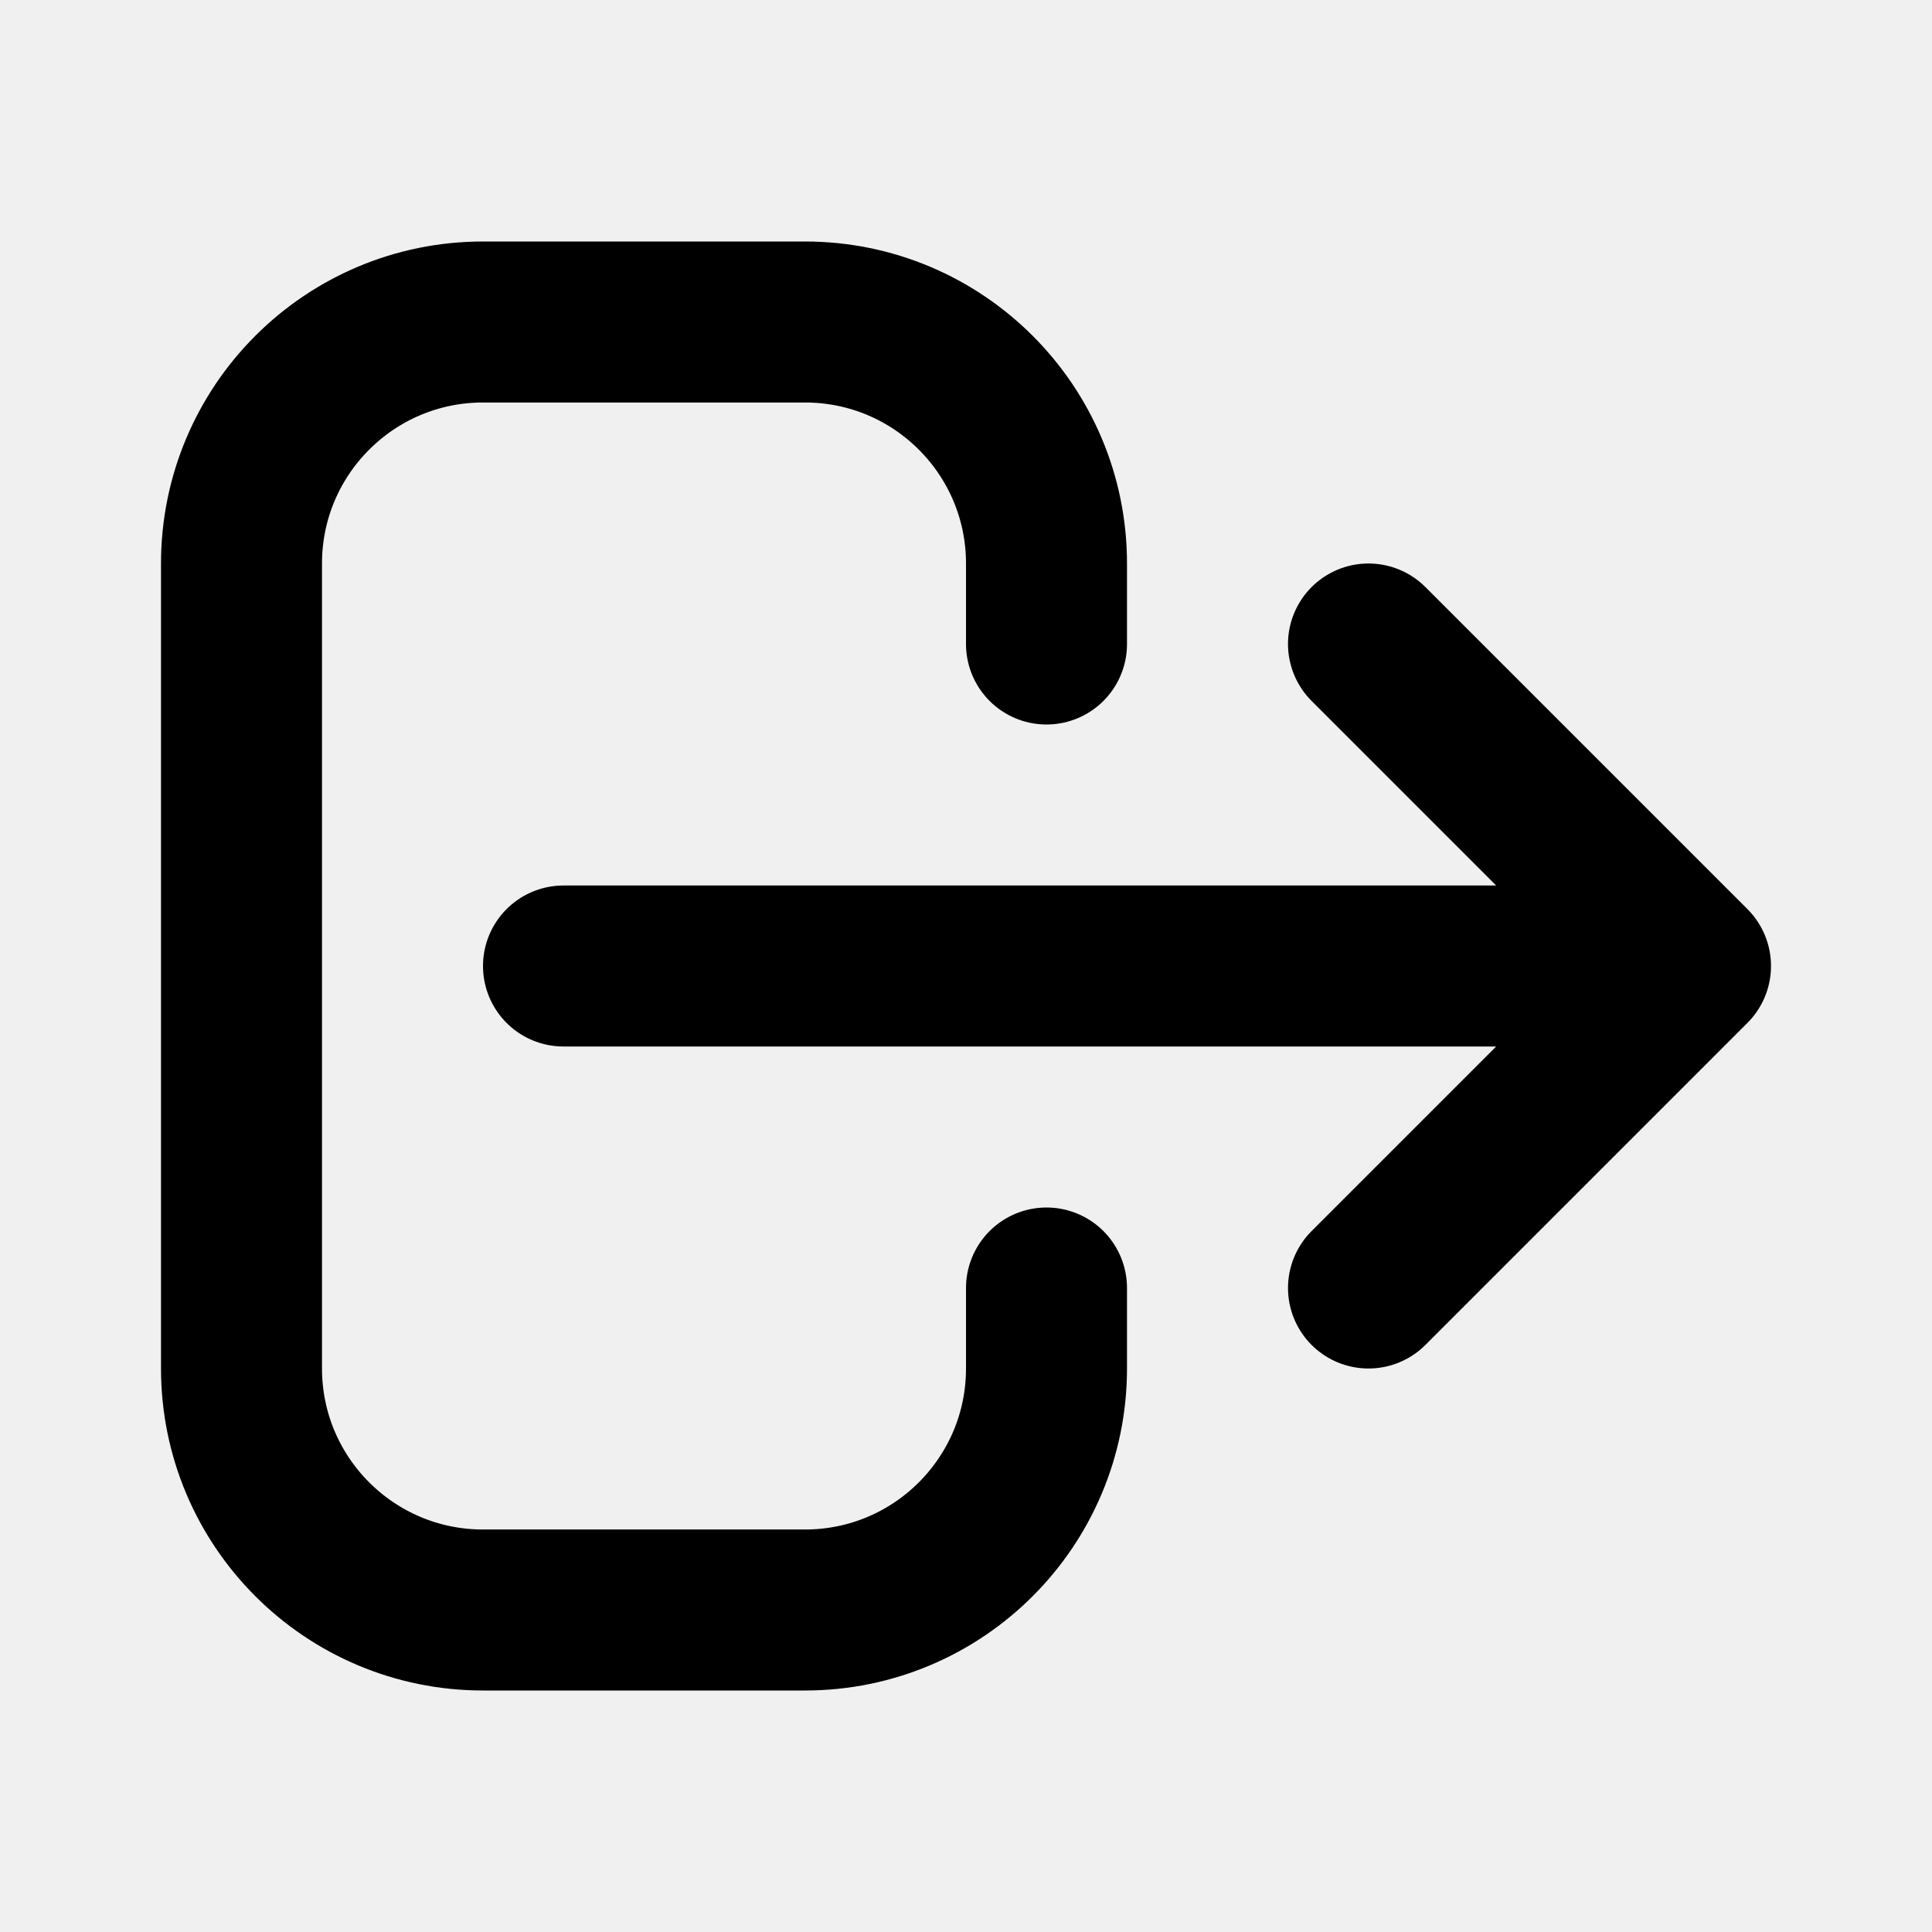
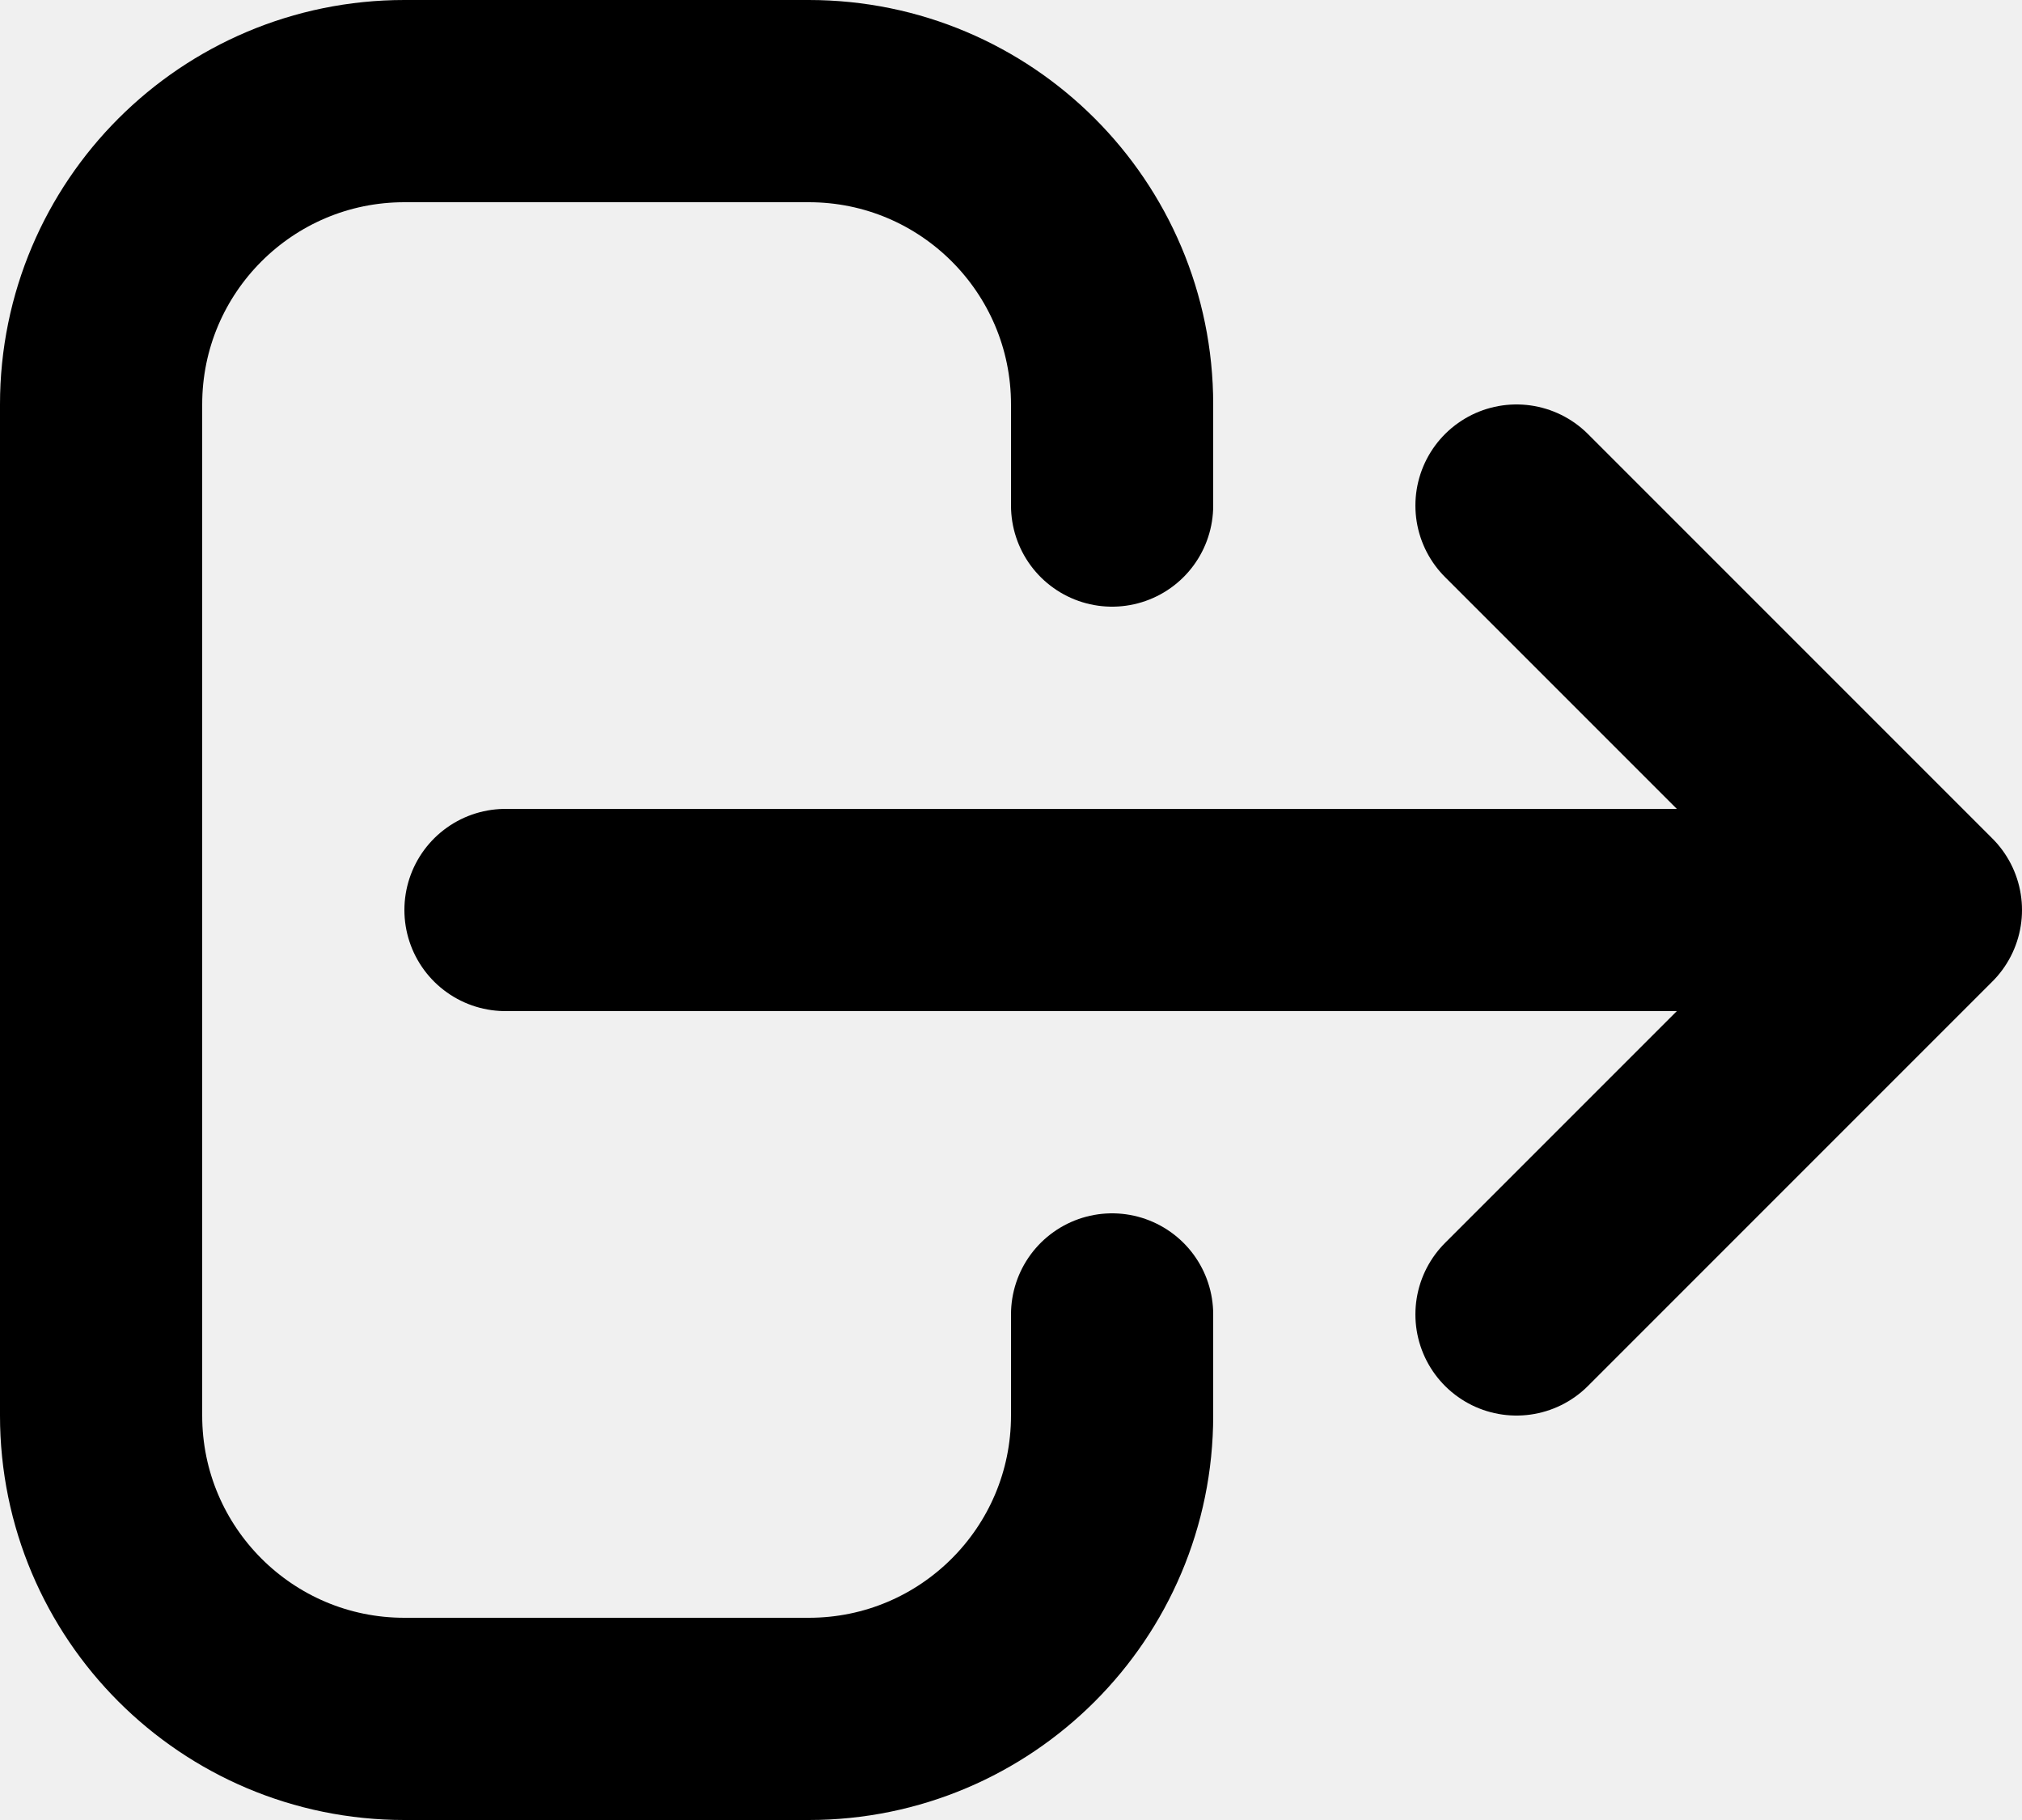
- <svg xmlns="http://www.w3.org/2000/svg" fill="none" stroke="currentColor" viewBox="0 0 24 24">
-   <path stroke-linecap="round" stroke-linejoin="round" stroke-width="2" d="M17 16l4-4m0 0l-4-4m4 4H7m6 4v1a3 3 0 01-3 3H6a3 3 0 01-3-3V7a3 3 0 013-3h4a3 3 0 013 3v1" />
+ <svg xmlns="http://www.w3.org/2000/svg" fill="none" viewBox="0 0 20 18">
+   <g clip-path="url(#a)">
+     <path d="m15 13 4-4m0 0-4-4m4 4H5m6 4v1a3 3 0 0 1-3 3H4a3 3 0 0 1-3-3V4a3 3 0 0 1 3-3h4a3 3 0 0 1 3 3v1" stroke="currentColor" stroke-width="2" stroke-linecap="round" stroke-linejoin="round" />
+   </g>
+   <defs>
+     <clipPath id="a">
+       <path fill="#fff" d="M0 0h20v18H0z" />
+     </clipPath>
+   </defs>
</svg>
